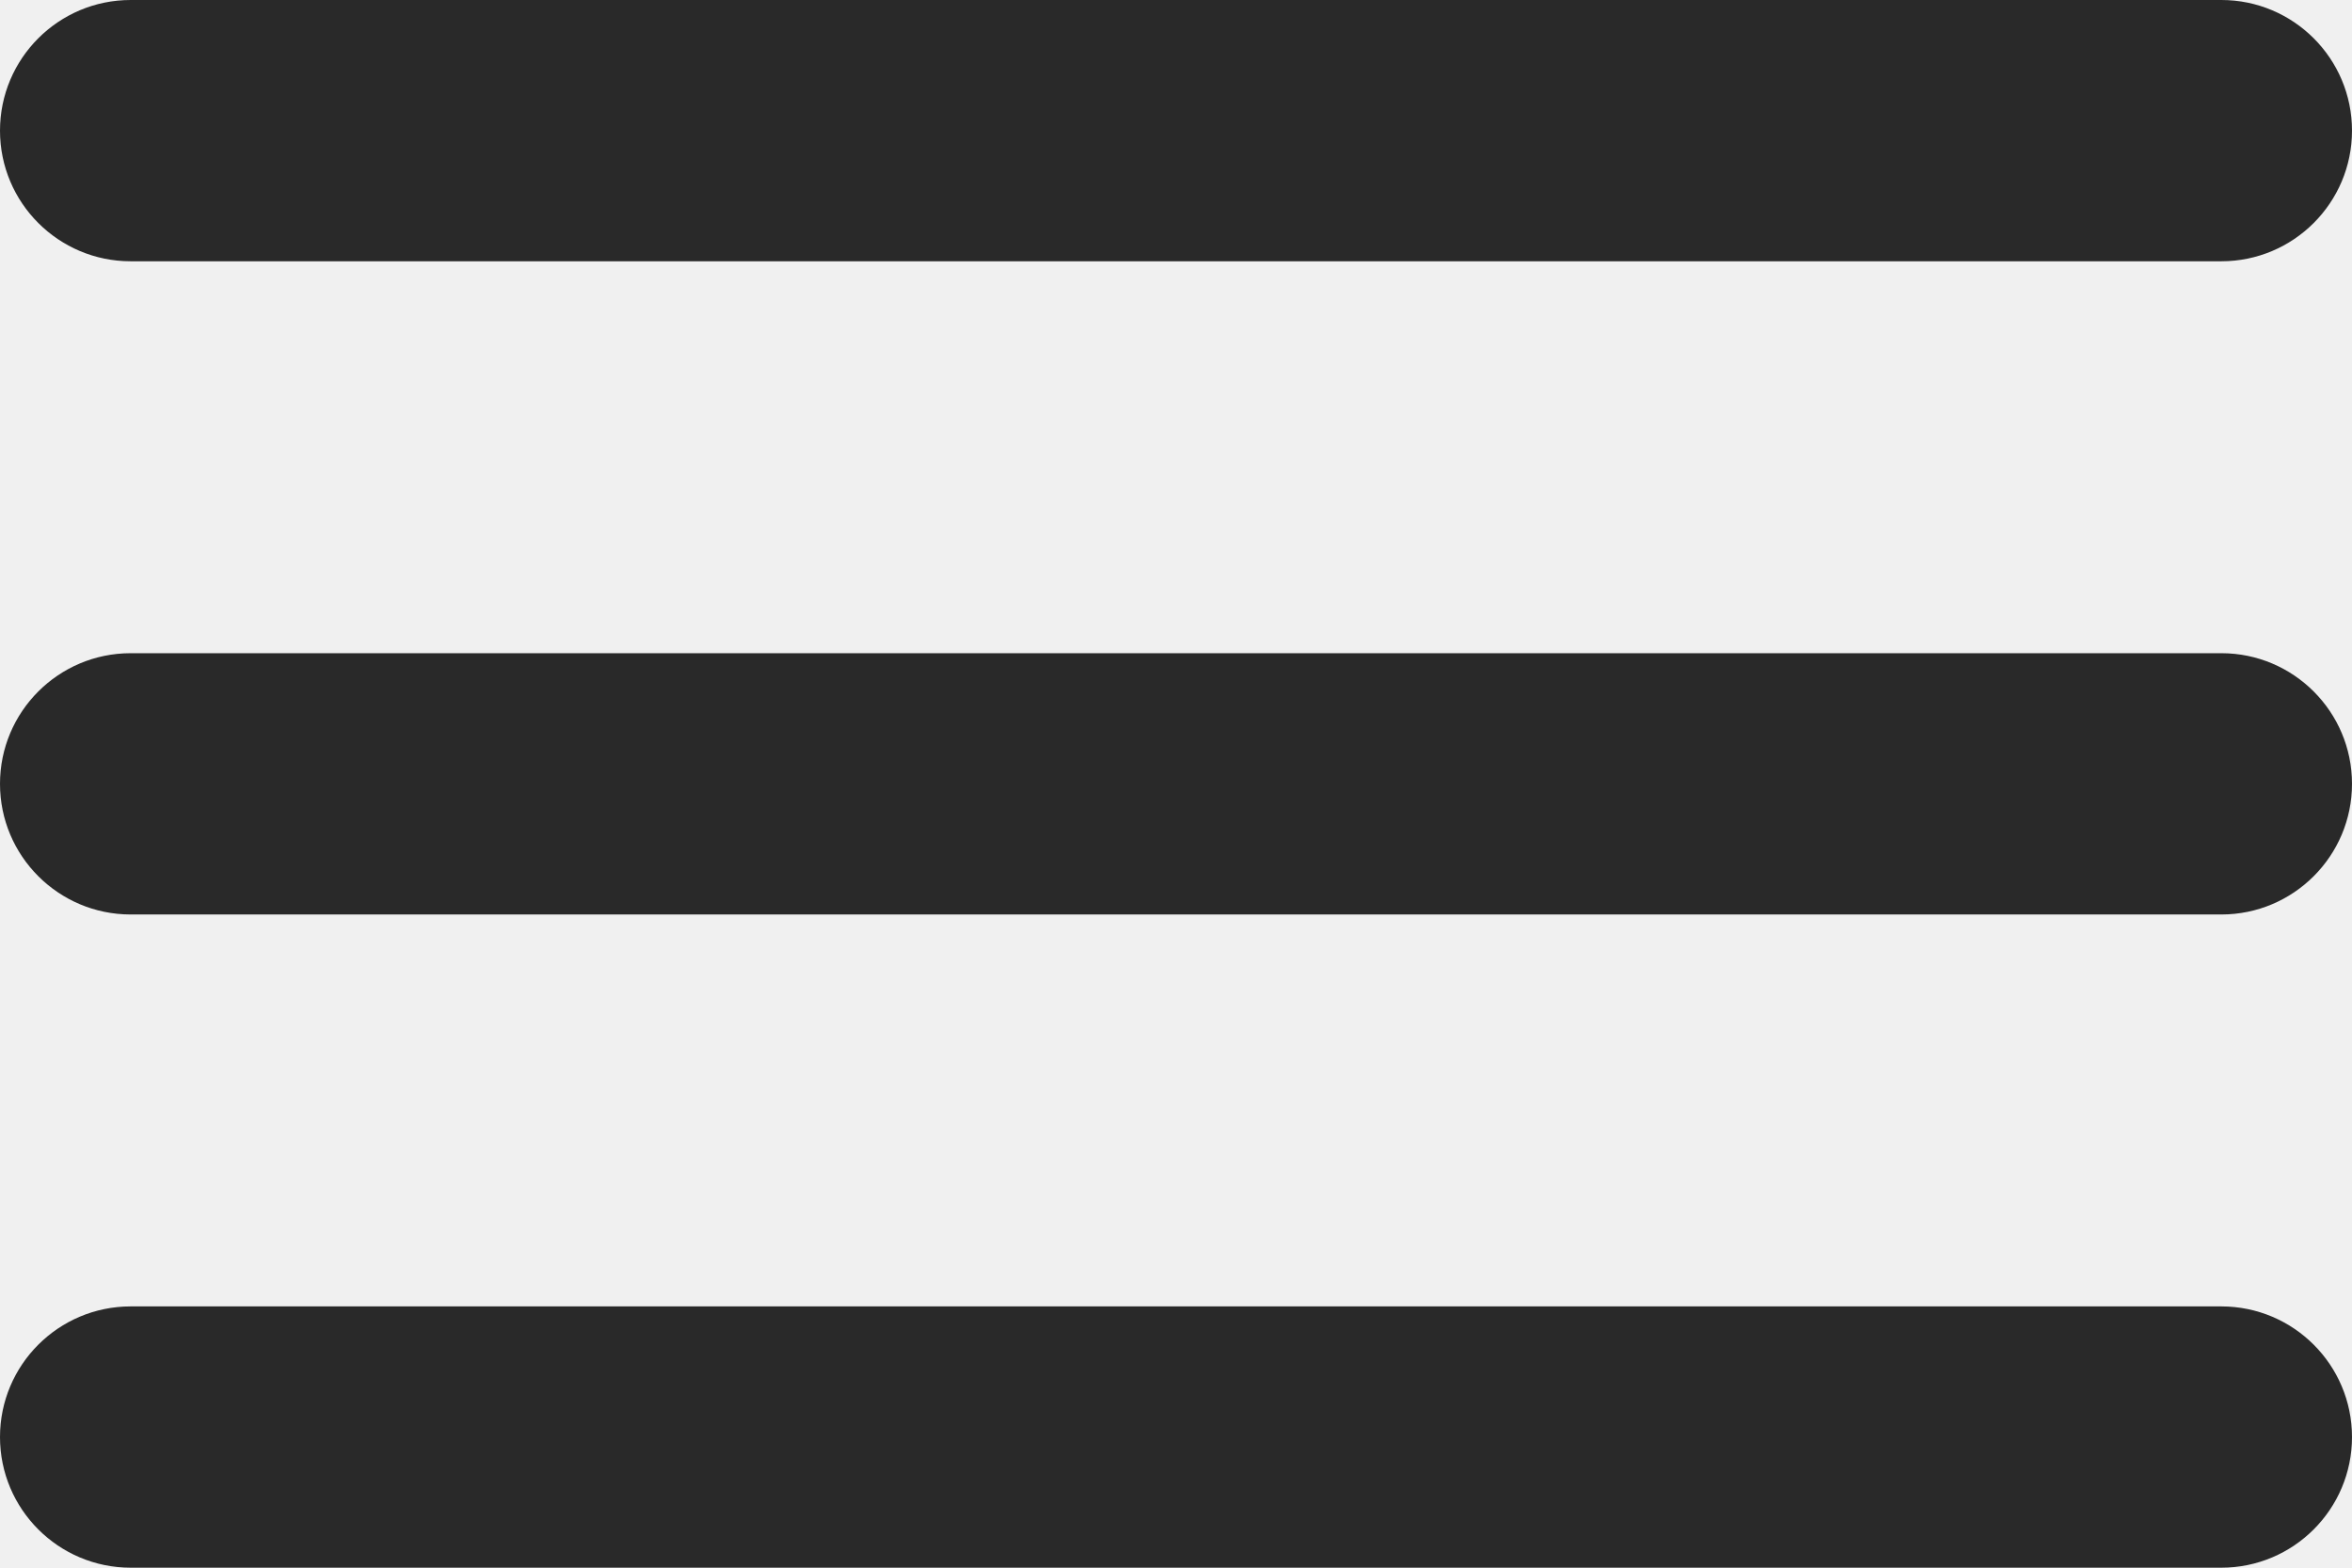
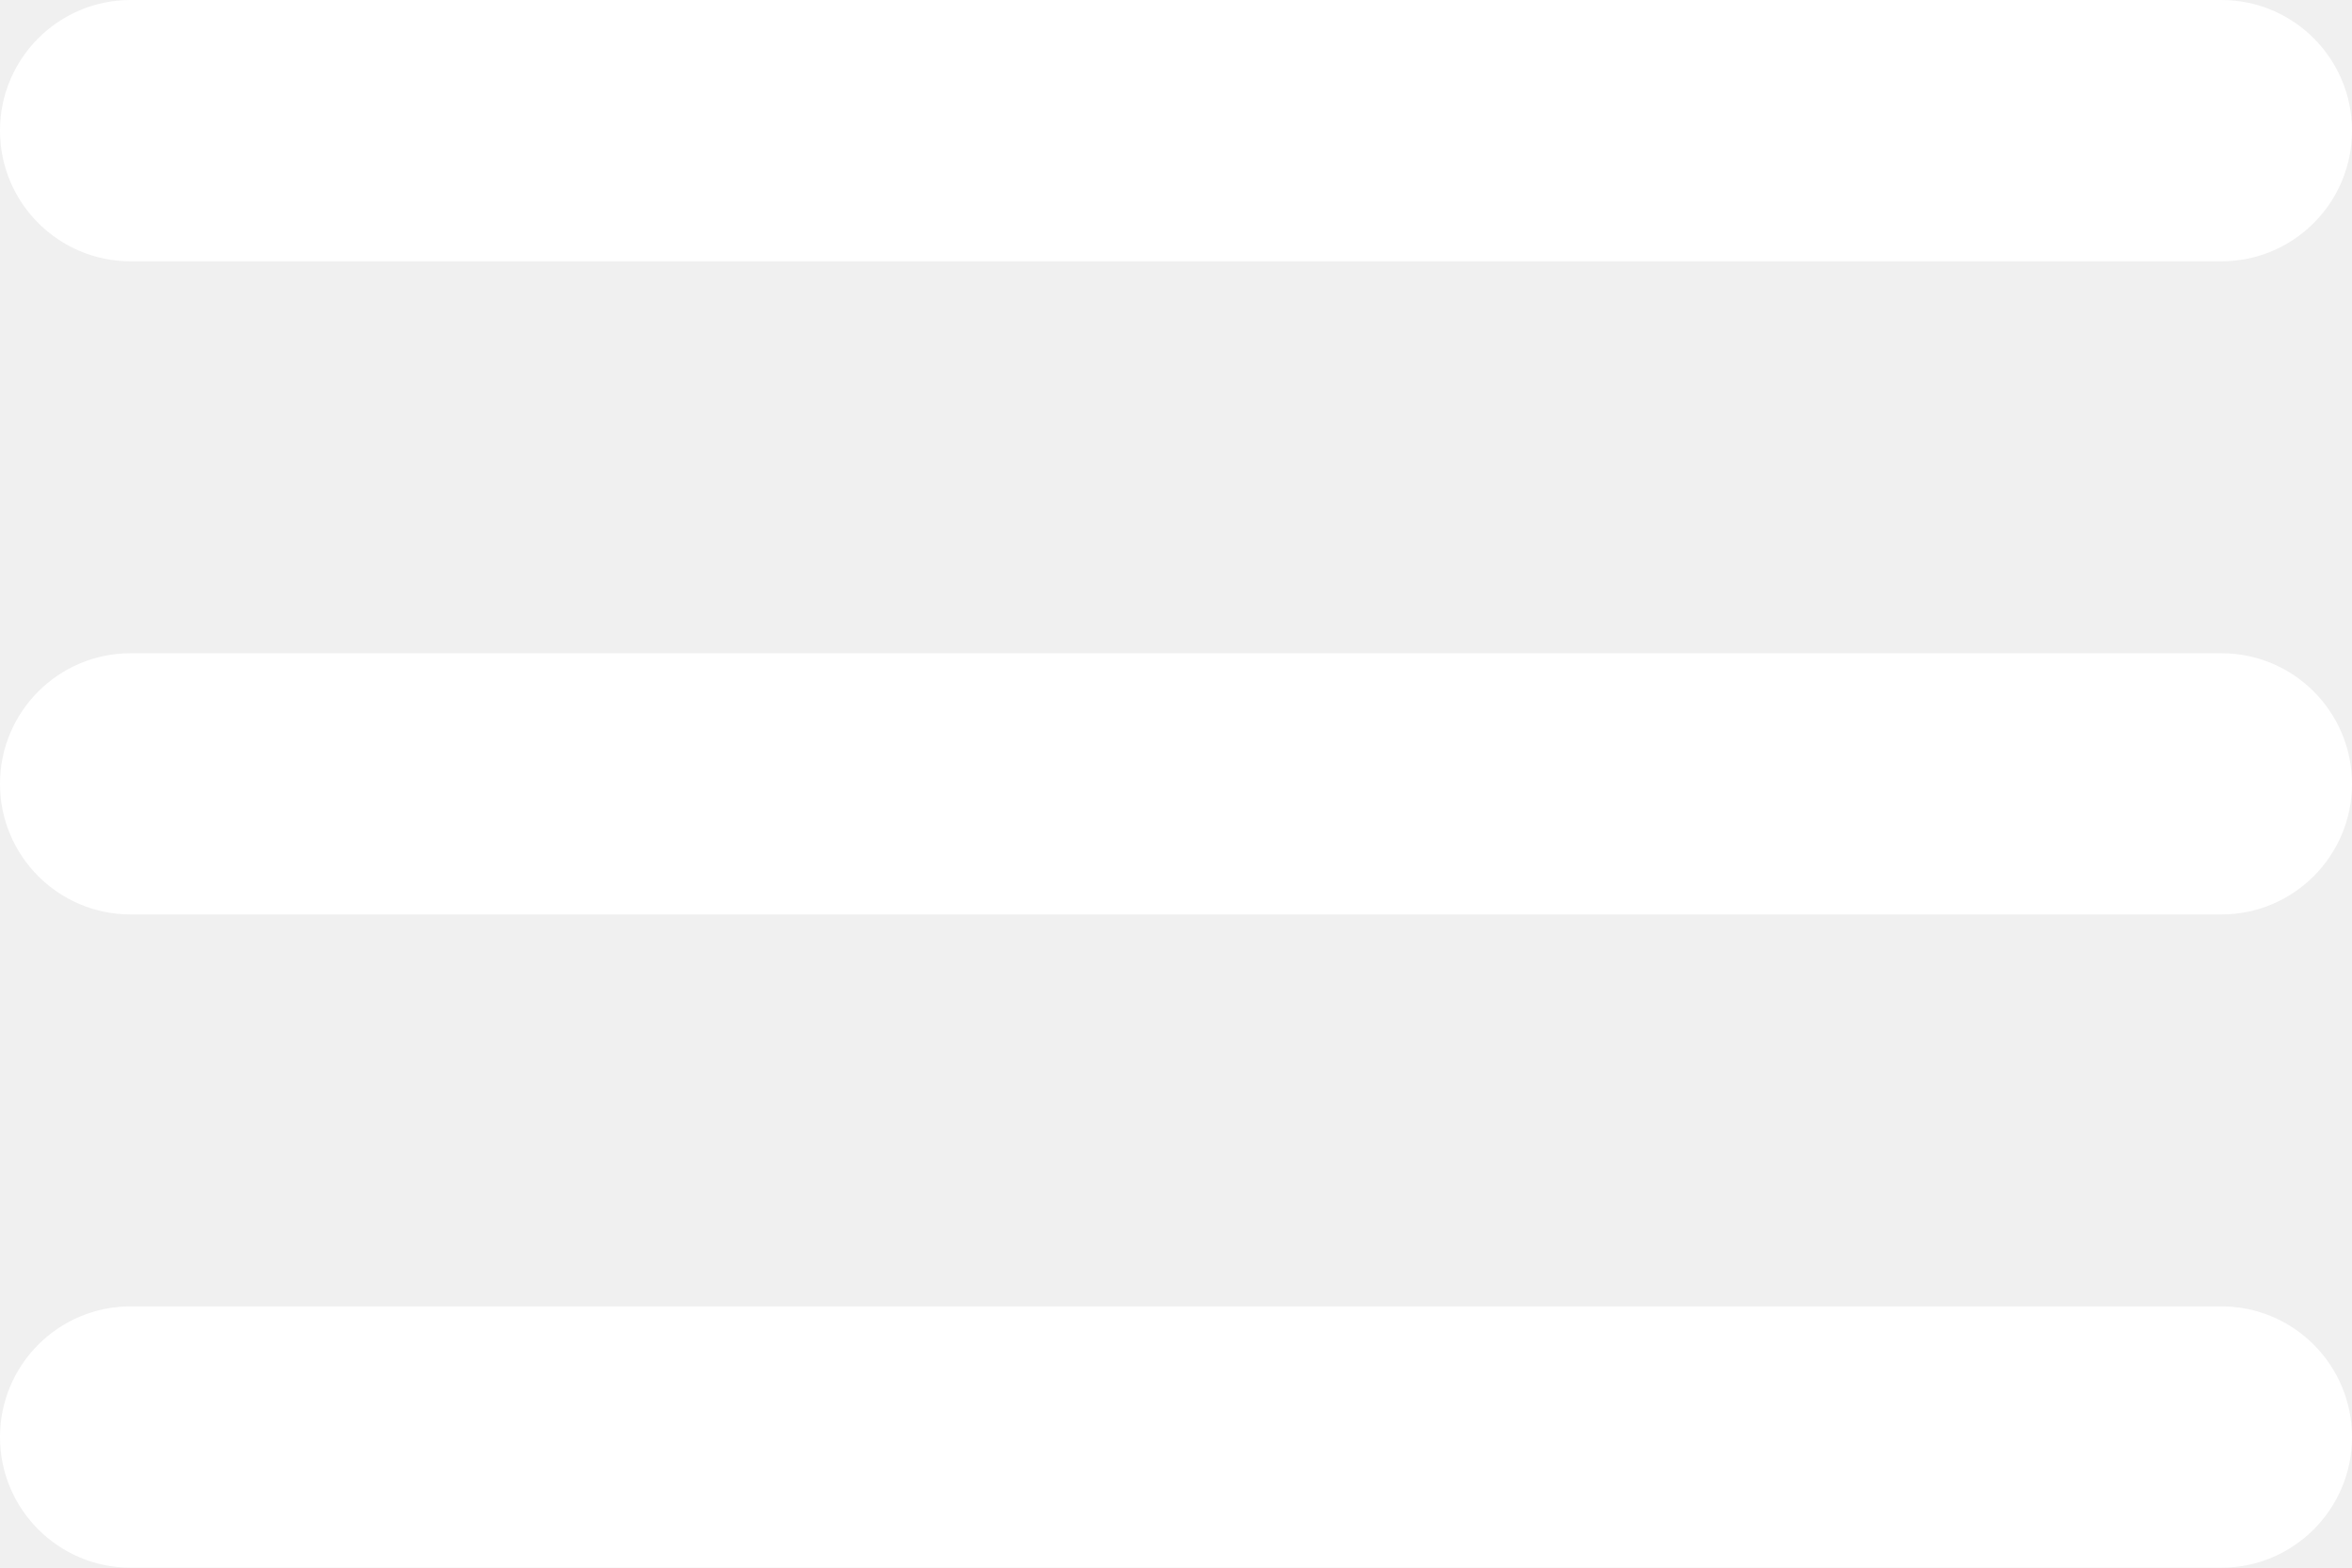
- <svg xmlns="http://www.w3.org/2000/svg" width="18" height="12" viewBox="0 0 18 12" fill="none">
-   <path d="M0 11C0 11.552 0.448 12 1 12H17C17.552 12 18 11.552 18 11C18 10.448 17.552 10 17 10H1C0.448 10 0 10.448 0 11ZM0 6C0 6.552 0.448 7 1 7H17C17.552 7 18 6.552 18 6C18 5.448 17.552 5 17 5H1C0.448 5 0 5.448 0 6ZM1 0C0.448 0 0 0.448 0 1C0 1.552 0.448 2 1 2H17C17.552 2 18 1.552 18 1C18 0.448 17.552 0 17 0H1Z" fill="#292929" />
+ <svg xmlns="http://www.w3.org/2000/svg" width="24" height="16" viewBox="0 0 24 16" fill="none">
+   <path d="M0 14.667C0 15.403 0.597 16 1.333 16H22.667C23.403 16 24 15.403 24 14.667C24 13.93 23.403 13.333 22.667 13.333H1.333C0.597 13.333 0 13.93 0 14.667ZM0 8C0 8.736 0.597 9.333 1.333 9.333H22.667C23.403 9.333 24 8.736 24 8C24 7.264 23.403 6.667 22.667 6.667H1.333C0.597 6.667 0 7.264 0 8ZM1.333 0C0.597 0 0 0.597 0 1.333C0 2.07 0.597 2.667 1.333 2.667H22.667C23.403 2.667 24 2.07 24 1.333C24 0.597 23.403 0 22.667 0H1.333Z" fill="white" />
</svg>
